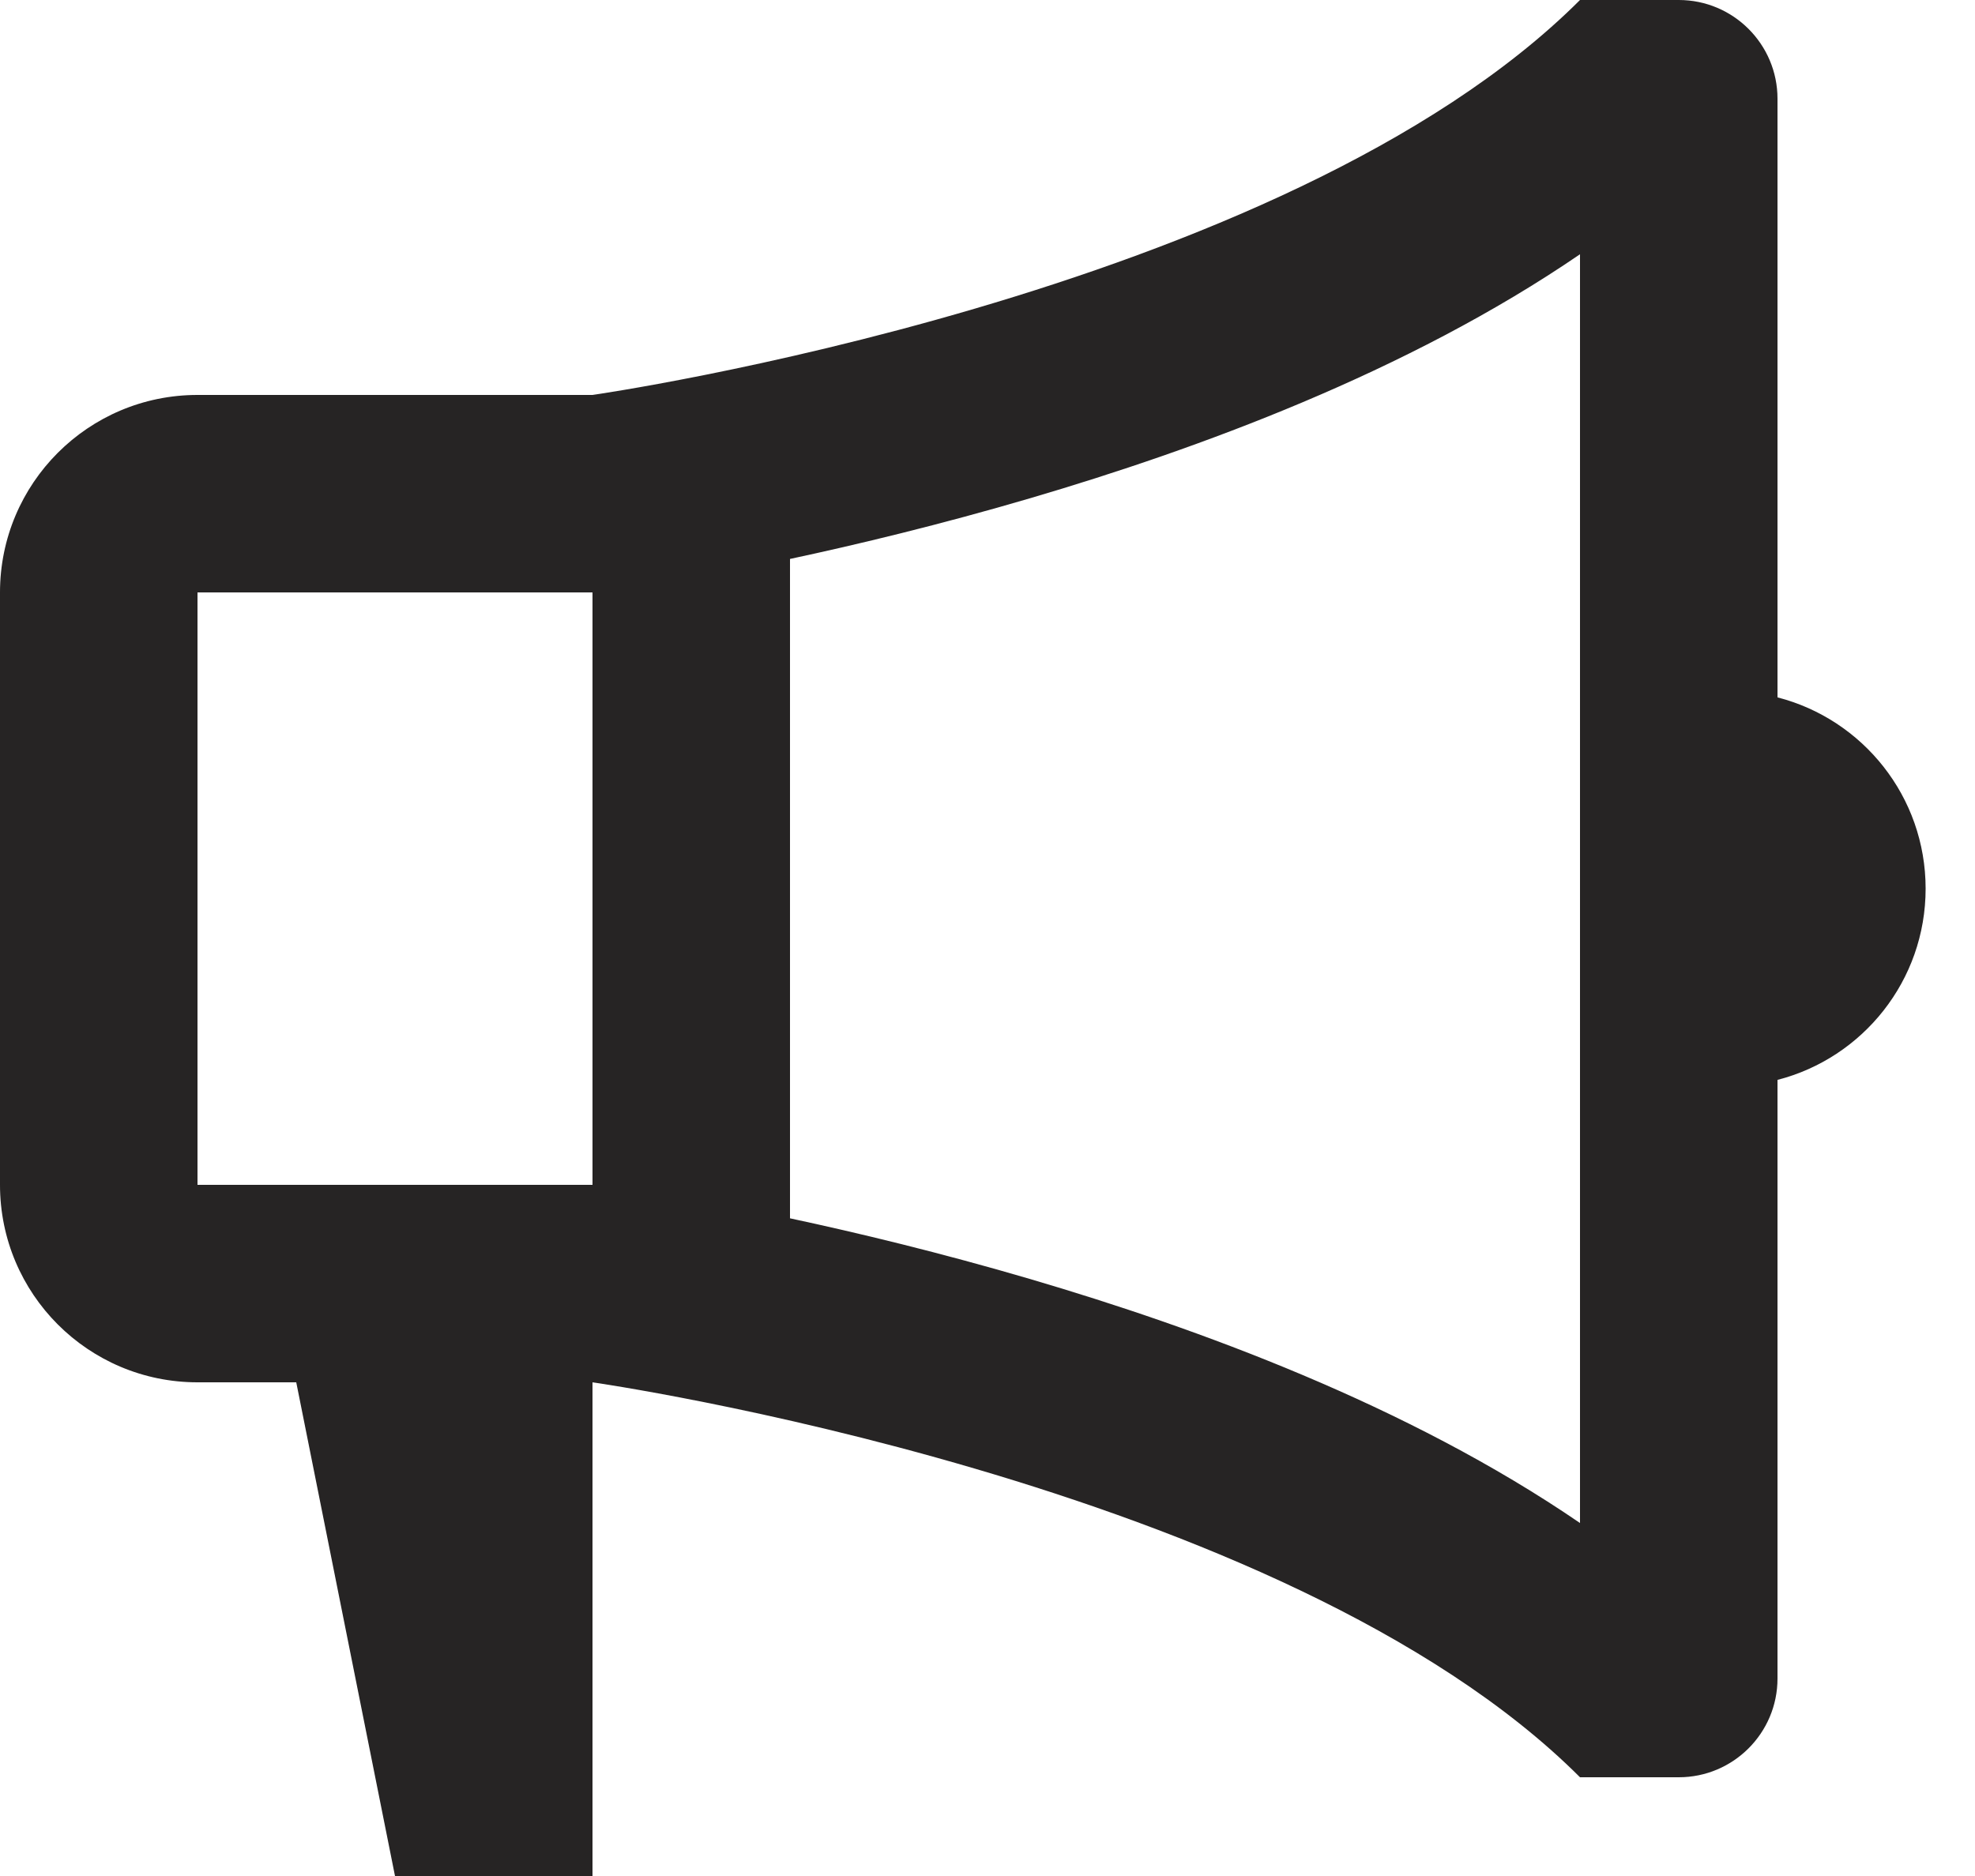
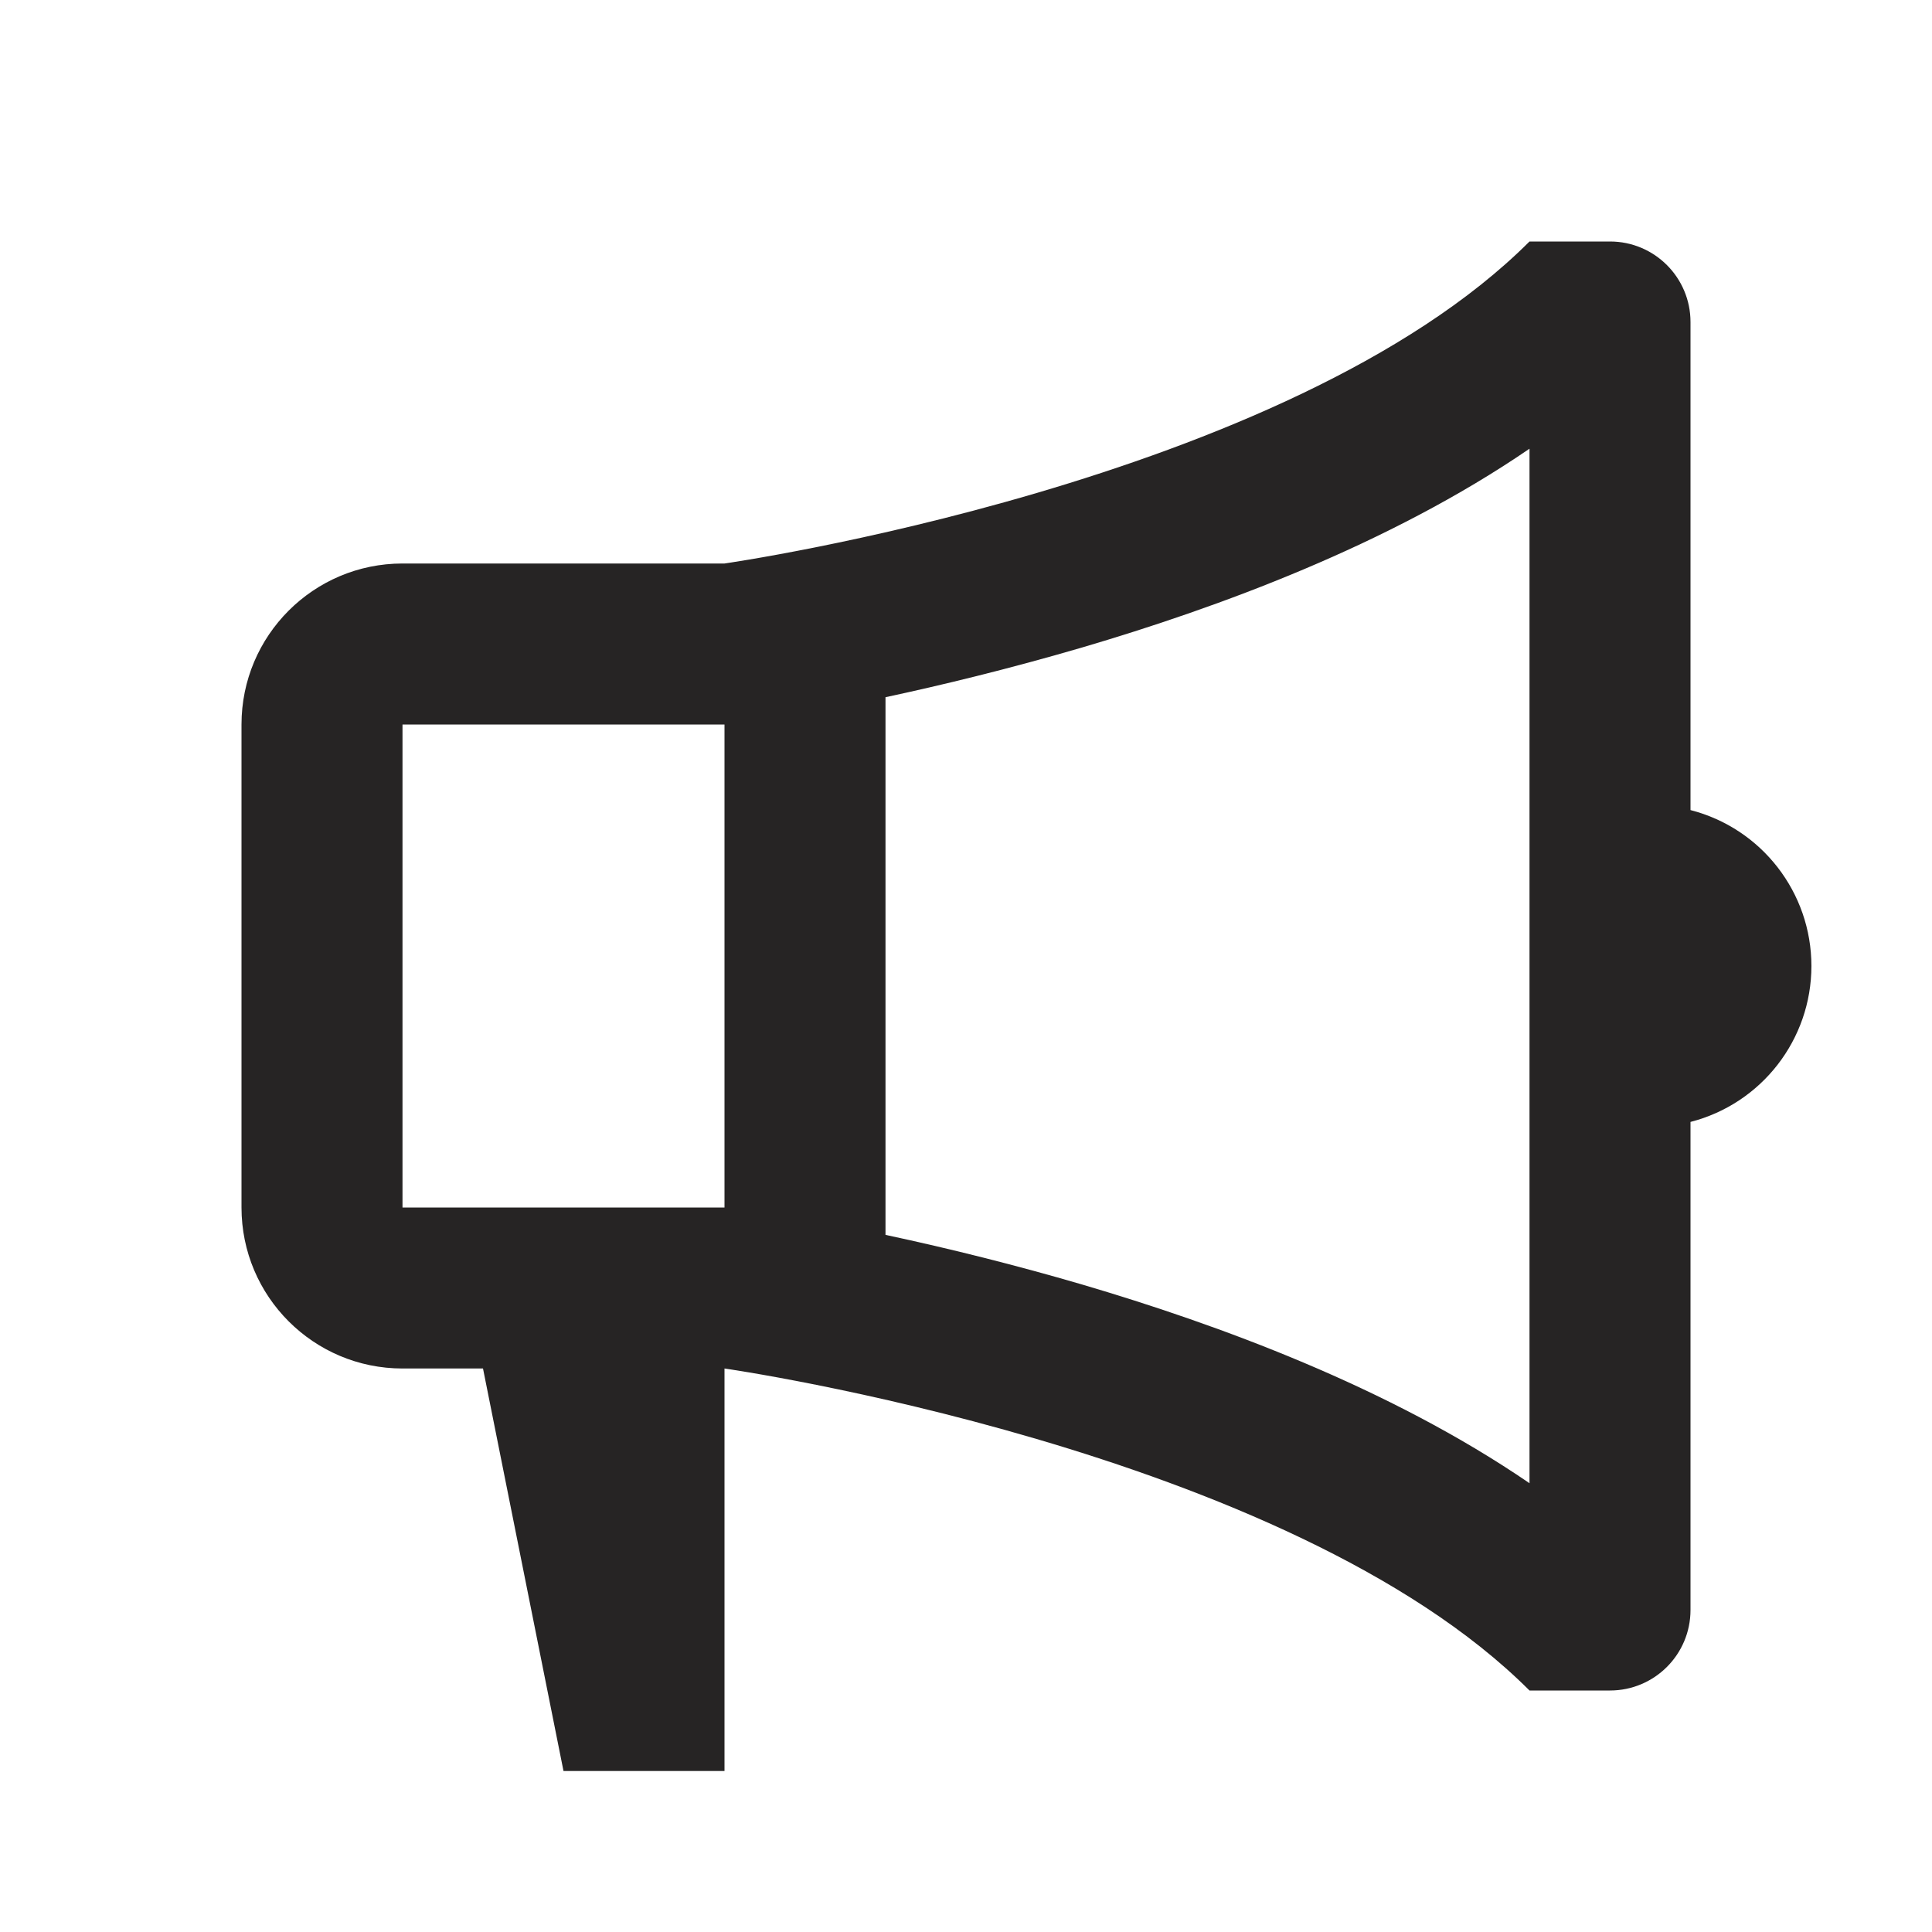
- <svg xmlns="http://www.w3.org/2000/svg" width="20" height="19" viewBox="0 0 20 19" fill="none">
-   <path d="M6 14C6 14 13 15 16 18H17C17.552 18 18 17.552 18 17V10.937C18.863 10.715 19.5 9.932 19.5 9C19.5 8.068 18.863 7.285 18 7.063V1C18 0.448 17.552 0 17 0H16C13 3 6 4 6 4H2C0.895 4 0 4.895 0 6V12C0 13.105 0.895 14 2 14H3L4 19H6V14ZM8 5.661C8.683 5.515 9.527 5.312 10.439 5.044C12.117 4.55 14.25 3.773 16 2.575V15.425C14.25 14.227 12.117 13.45 10.439 12.956C9.527 12.688 8.683 12.485 8 12.339V5.661ZM2 6H6V12H2V6Z" fill="#262424" />
+ <svg xmlns="http://www.w3.org/2000/svg" width="24" height="24" fill="none" viewBox="0 0 24 24">
+   <path fill="#262424" d="M9 17s7 1 10 4h1a1 1 0 0 0 1-1v-6.063a2 2 0 0 0 0-3.874V4a1 1 0 0 0-1-1h-1C16 6 9 7 9 7H5a2 2 0 0 0-2 2v6a2 2 0 0 0 2 2h1l1 5h2v-5Zm2-8.339c.683-.146 1.527-.35 2.44-.617 1.678-.494 3.81-1.271 5.56-2.47v12.851c-1.75-1.198-3.883-1.975-5.56-2.469A33.967 33.967 0 0 0 11 15.34V8.66ZM5 9h4v6H5V9Z" />
</svg>
